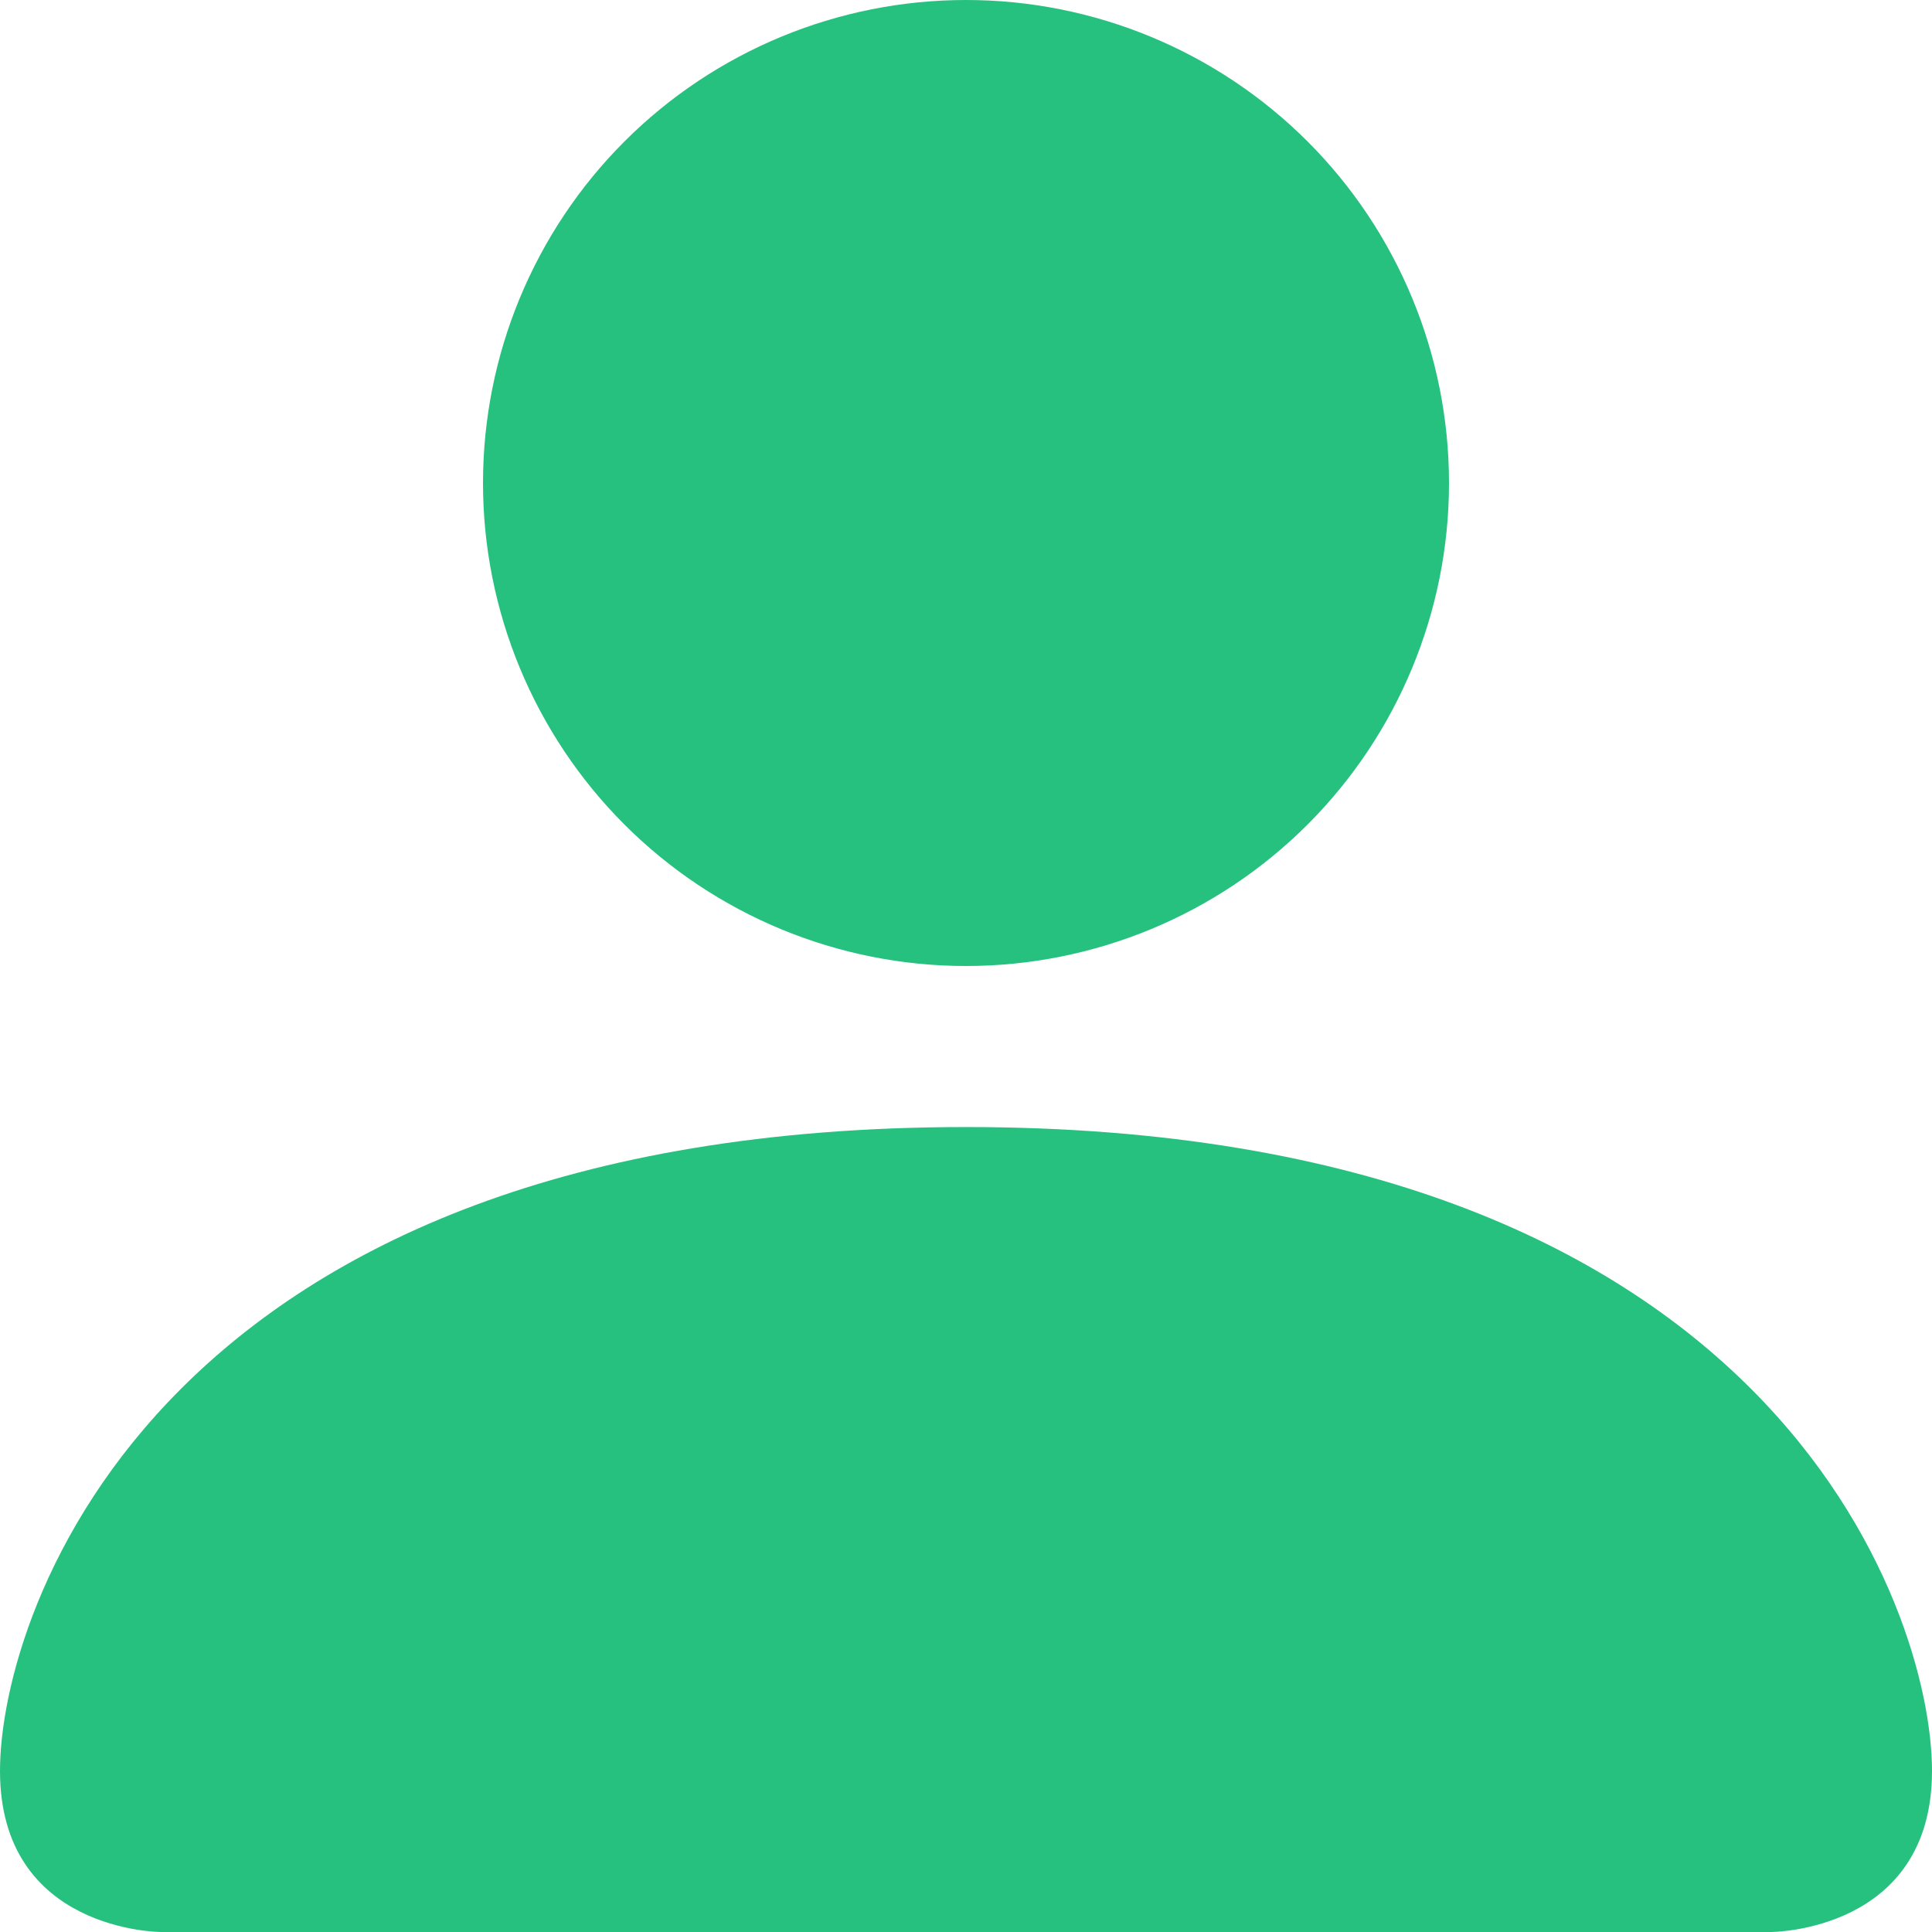
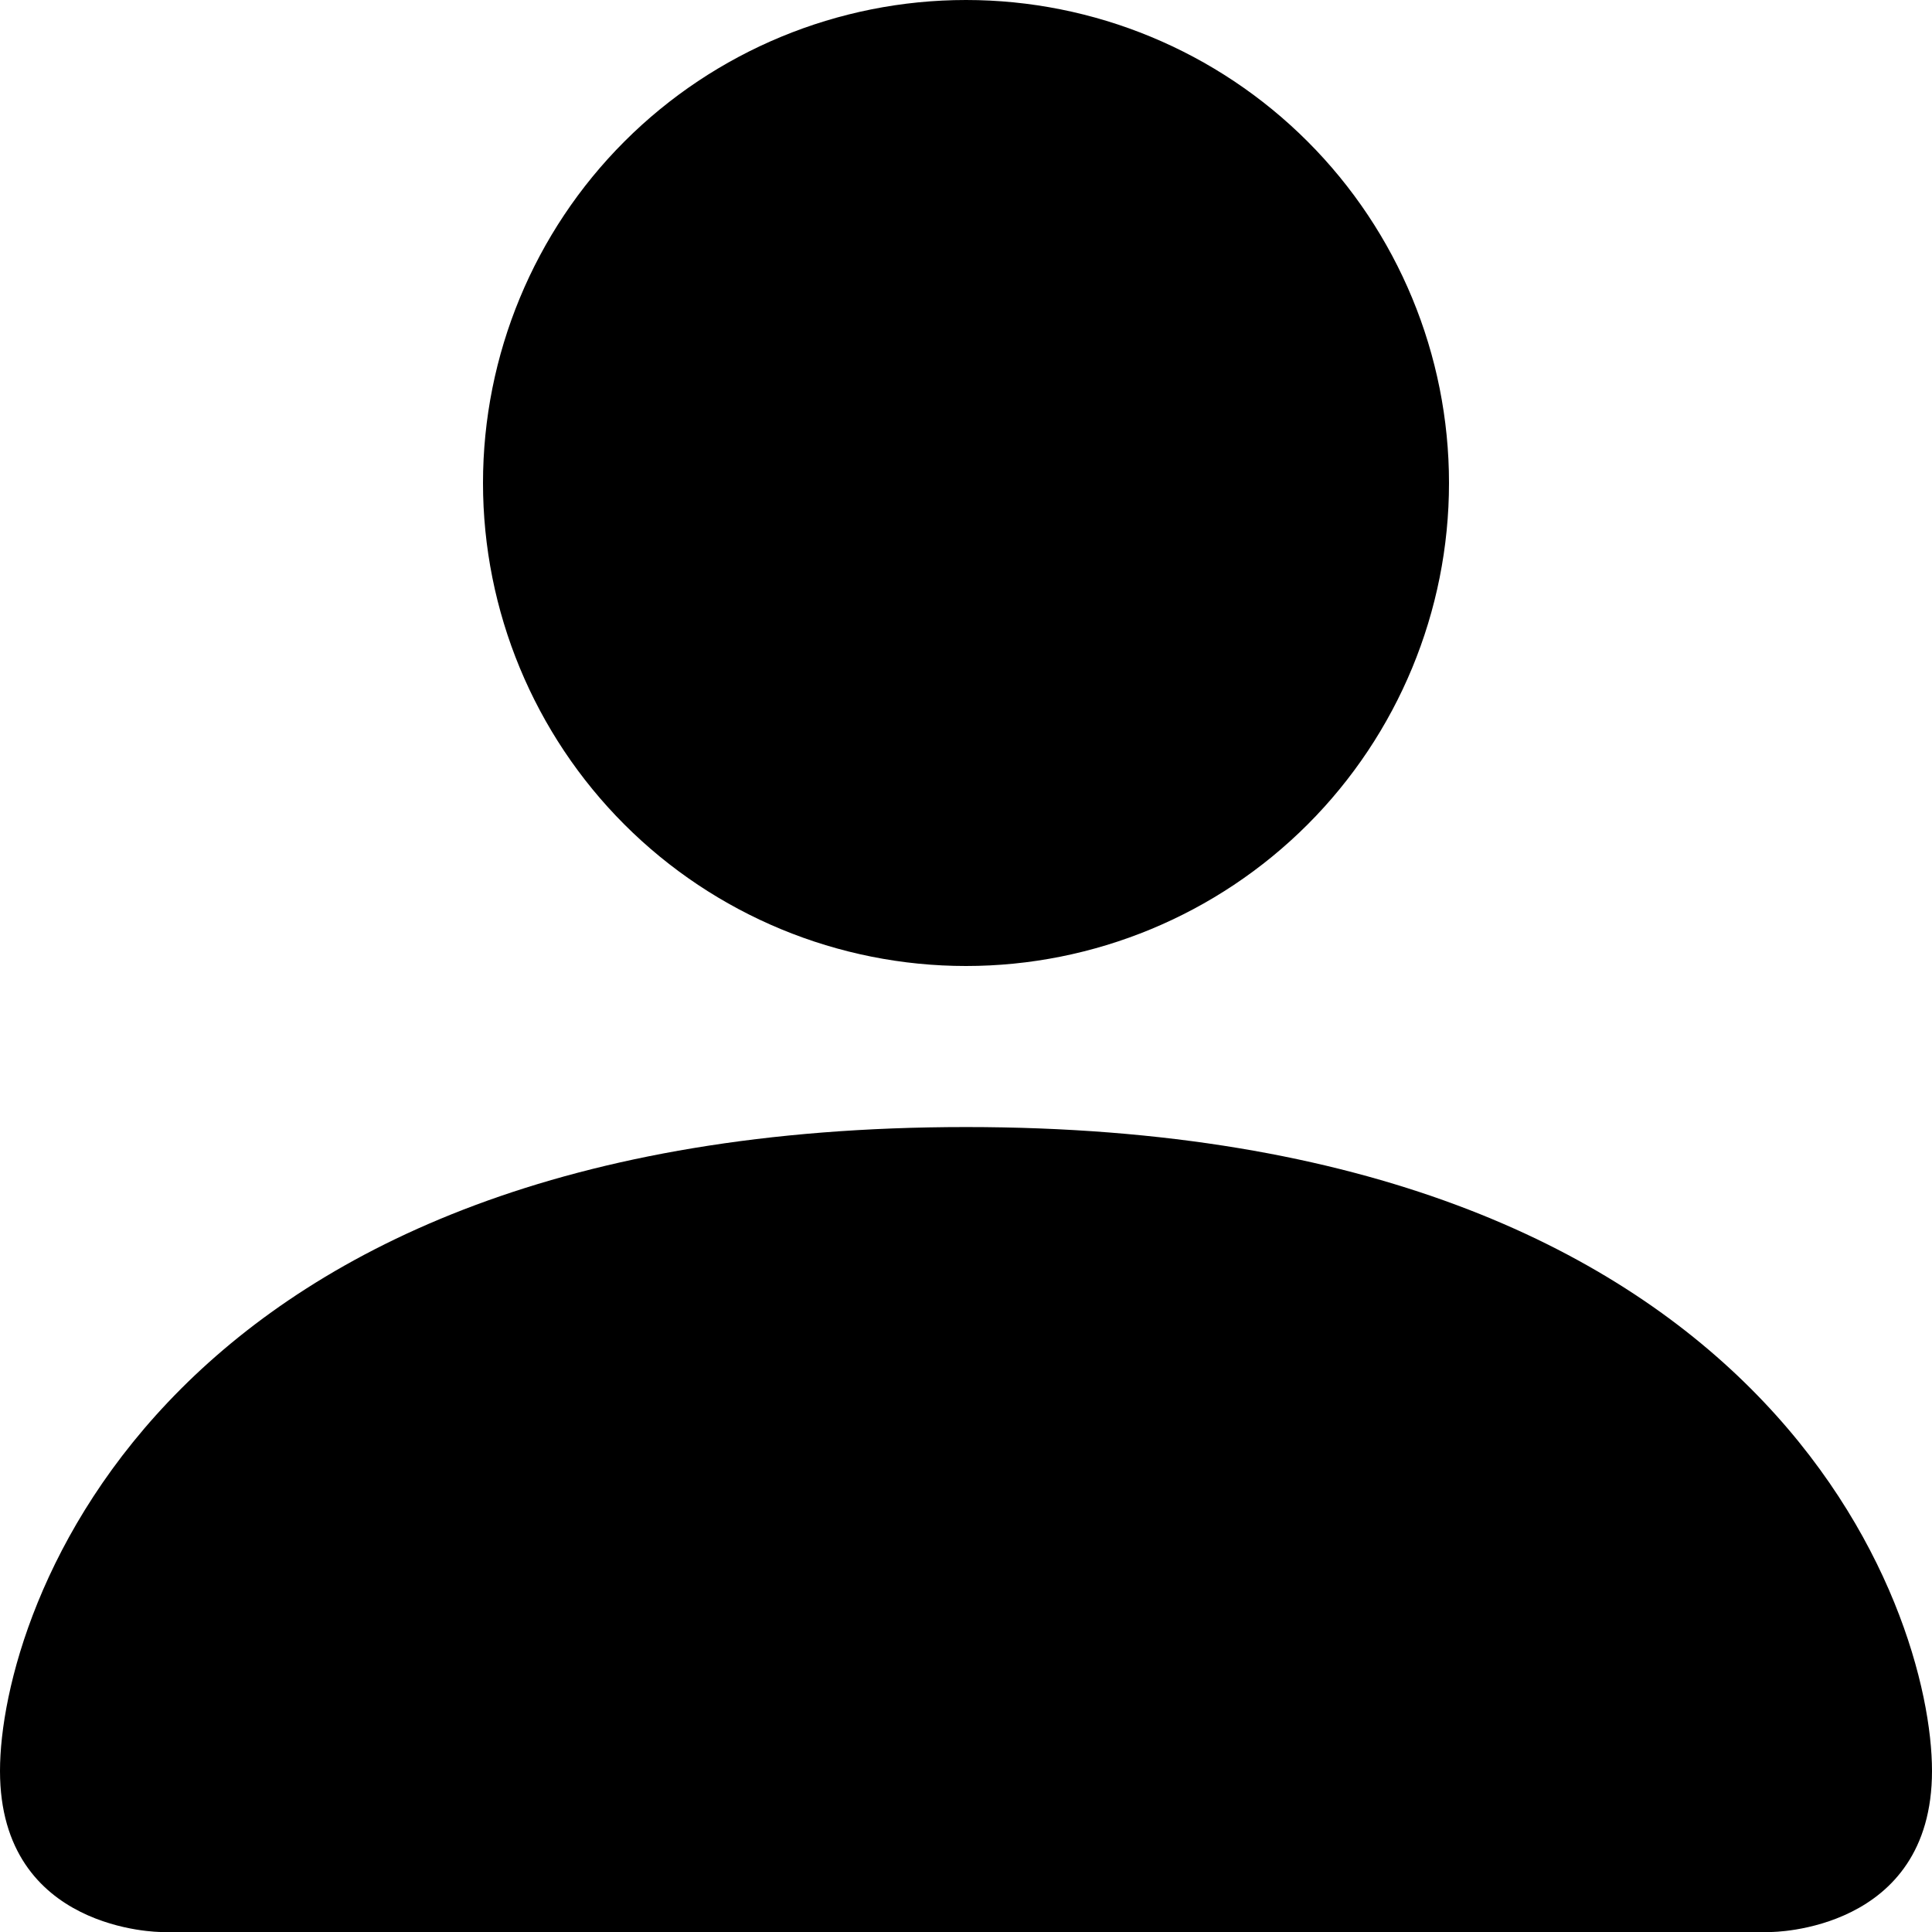
<svg xmlns="http://www.w3.org/2000/svg" width="14" height="14" viewBox="0 0 14 14" fill="none">
-   <path d="M1.167 14C1.167 14 0 14 0 12.833C0 11.667 1.167 8.167 7 8.167C12.833 8.167 14 11.667 14 12.833C14 14 12.833 14 12.833 14H1.167ZM7 7C7.928 7 8.819 6.631 9.475 5.975C10.131 5.319 10.5 4.428 10.5 3.5C10.5 2.572 10.131 1.681 9.475 1.025C8.819 0.369 7.928 0 7 0C6.072 0 5.181 0.369 4.525 1.025C3.869 1.681 3.5 2.572 3.5 3.5C3.5 4.428 3.869 5.319 4.525 5.975C5.181 6.631 6.072 7 7 7V7Z" fill="#26C17E" />
+   <path d="M1.167 14C1.167 14 0 14 0 12.833C0 11.667 1.167 8.167 7 8.167C12.833 8.167 14 11.667 14 12.833C14 14 12.833 14 12.833 14H1.167ZM7 7C7.928 7 8.819 6.631 9.475 5.975C10.131 5.319 10.5 4.428 10.5 3.5C10.5 2.572 10.131 1.681 9.475 1.025C8.819 0.369 7.928 0 7 0C6.072 0 5.181 0.369 4.525 1.025C3.869 1.681 3.5 2.572 3.5 3.5C3.5 4.428 3.869 5.319 4.525 5.975C5.181 6.631 6.072 7 7 7V7Z" fill="currentColor" />
</svg>
